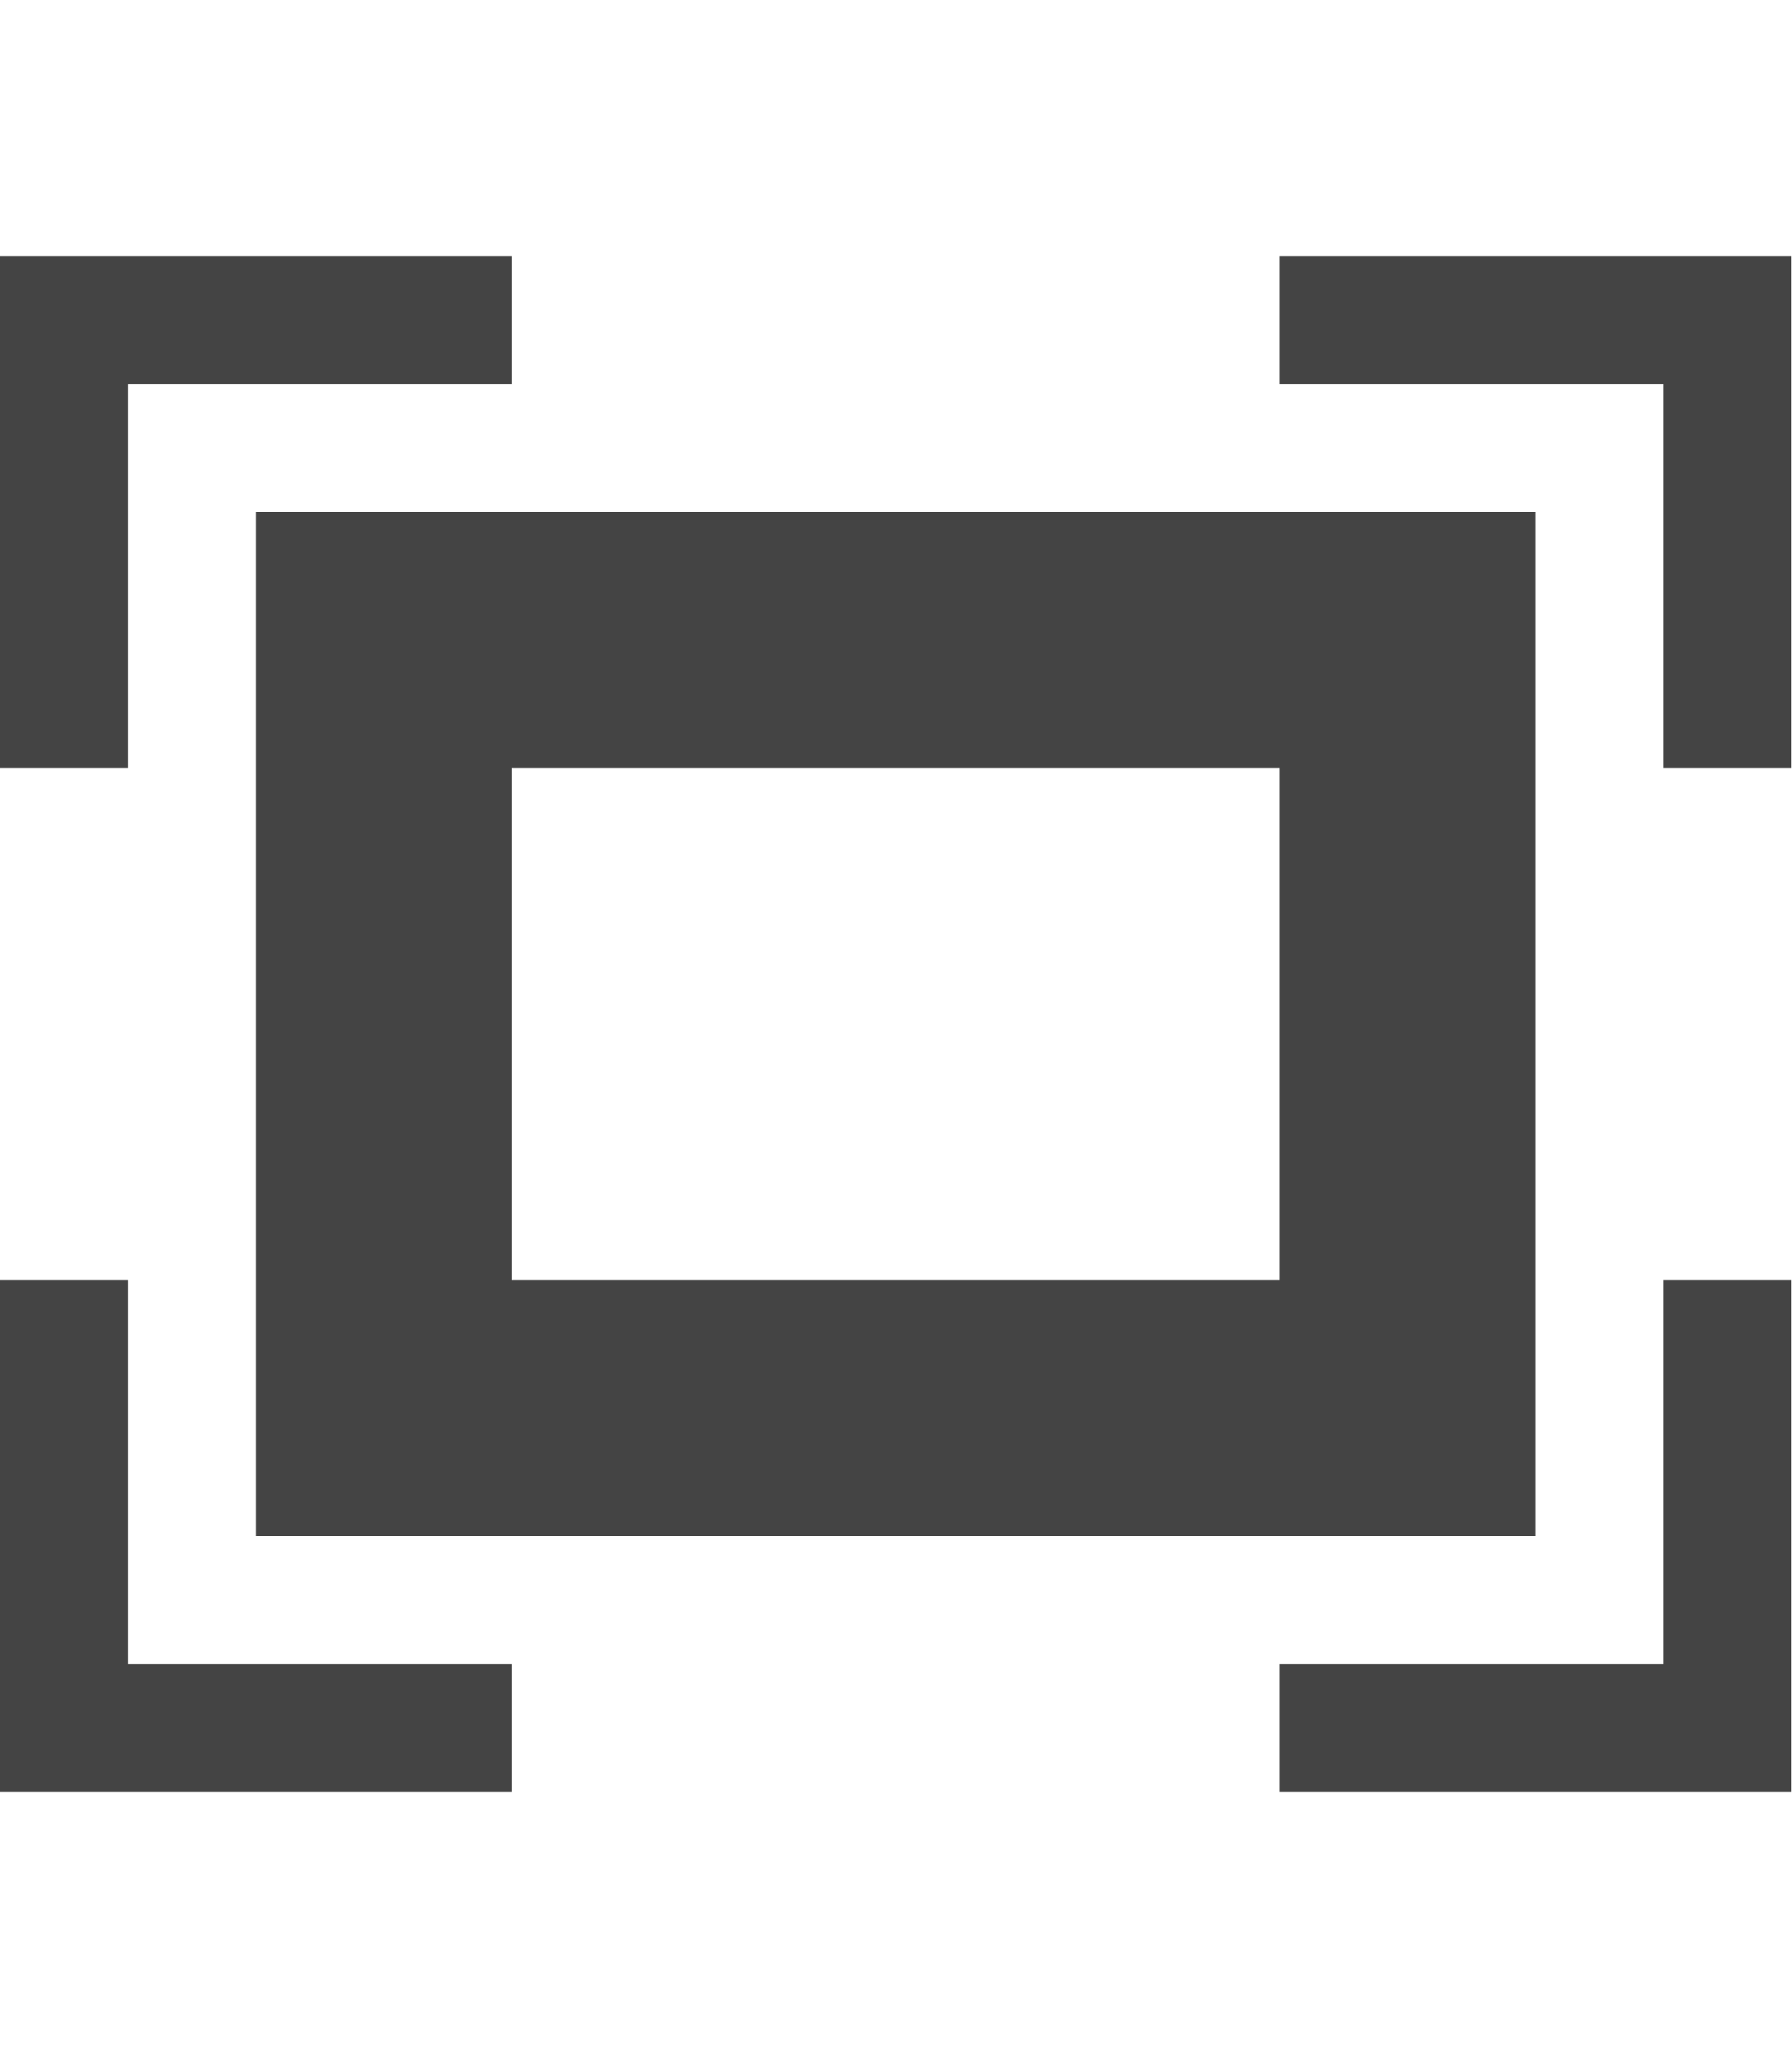
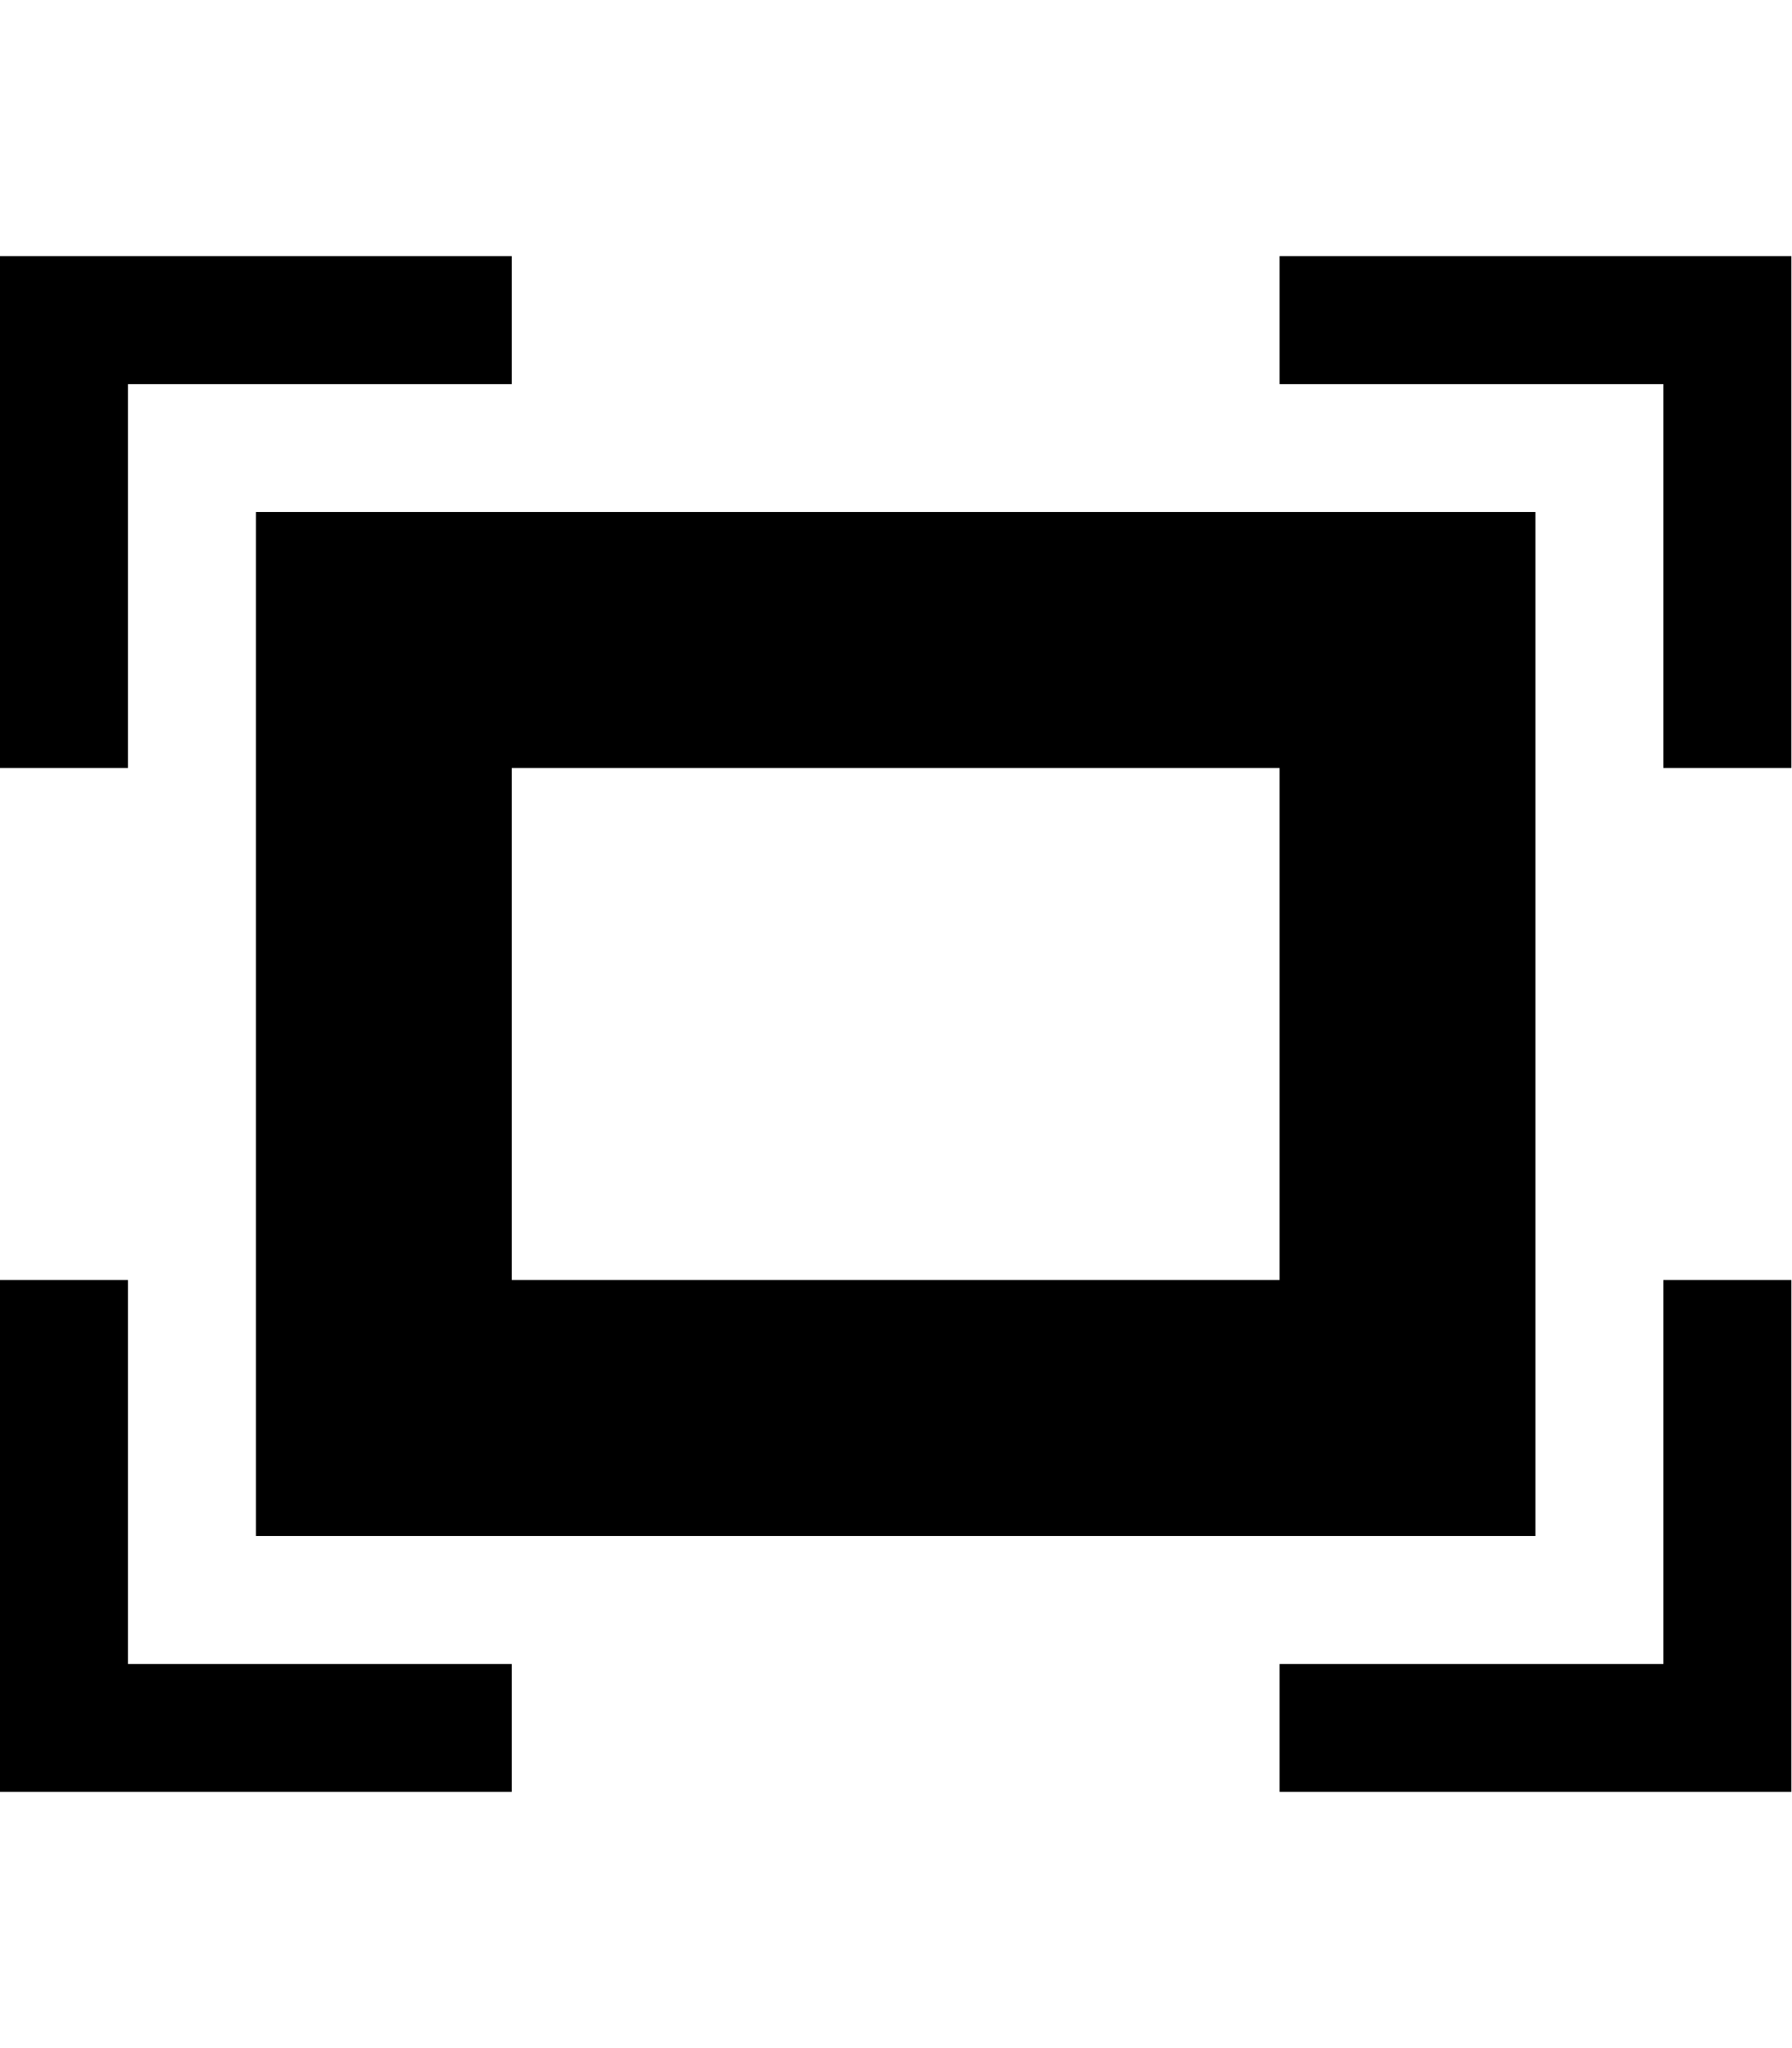
- <svg xmlns="http://www.w3.org/2000/svg" height="1024" width="895.875" fill="#444">
+ <svg xmlns="http://www.w3.org/2000/svg" height="1024" width="895.875">
  <path d="M128 768h639.875V256H128V768zM255.938 384h384v256h-384V384zM64 192.062h191.938v-64H0V384h64V192.062zM64 640H0v255.938h255.938V832H64V640zM639.938 128.062v64h191.938V384h64V128.062H639.938zM831.875 832H639.938v63.938h255.938V640h-64V832z" />
</svg>
